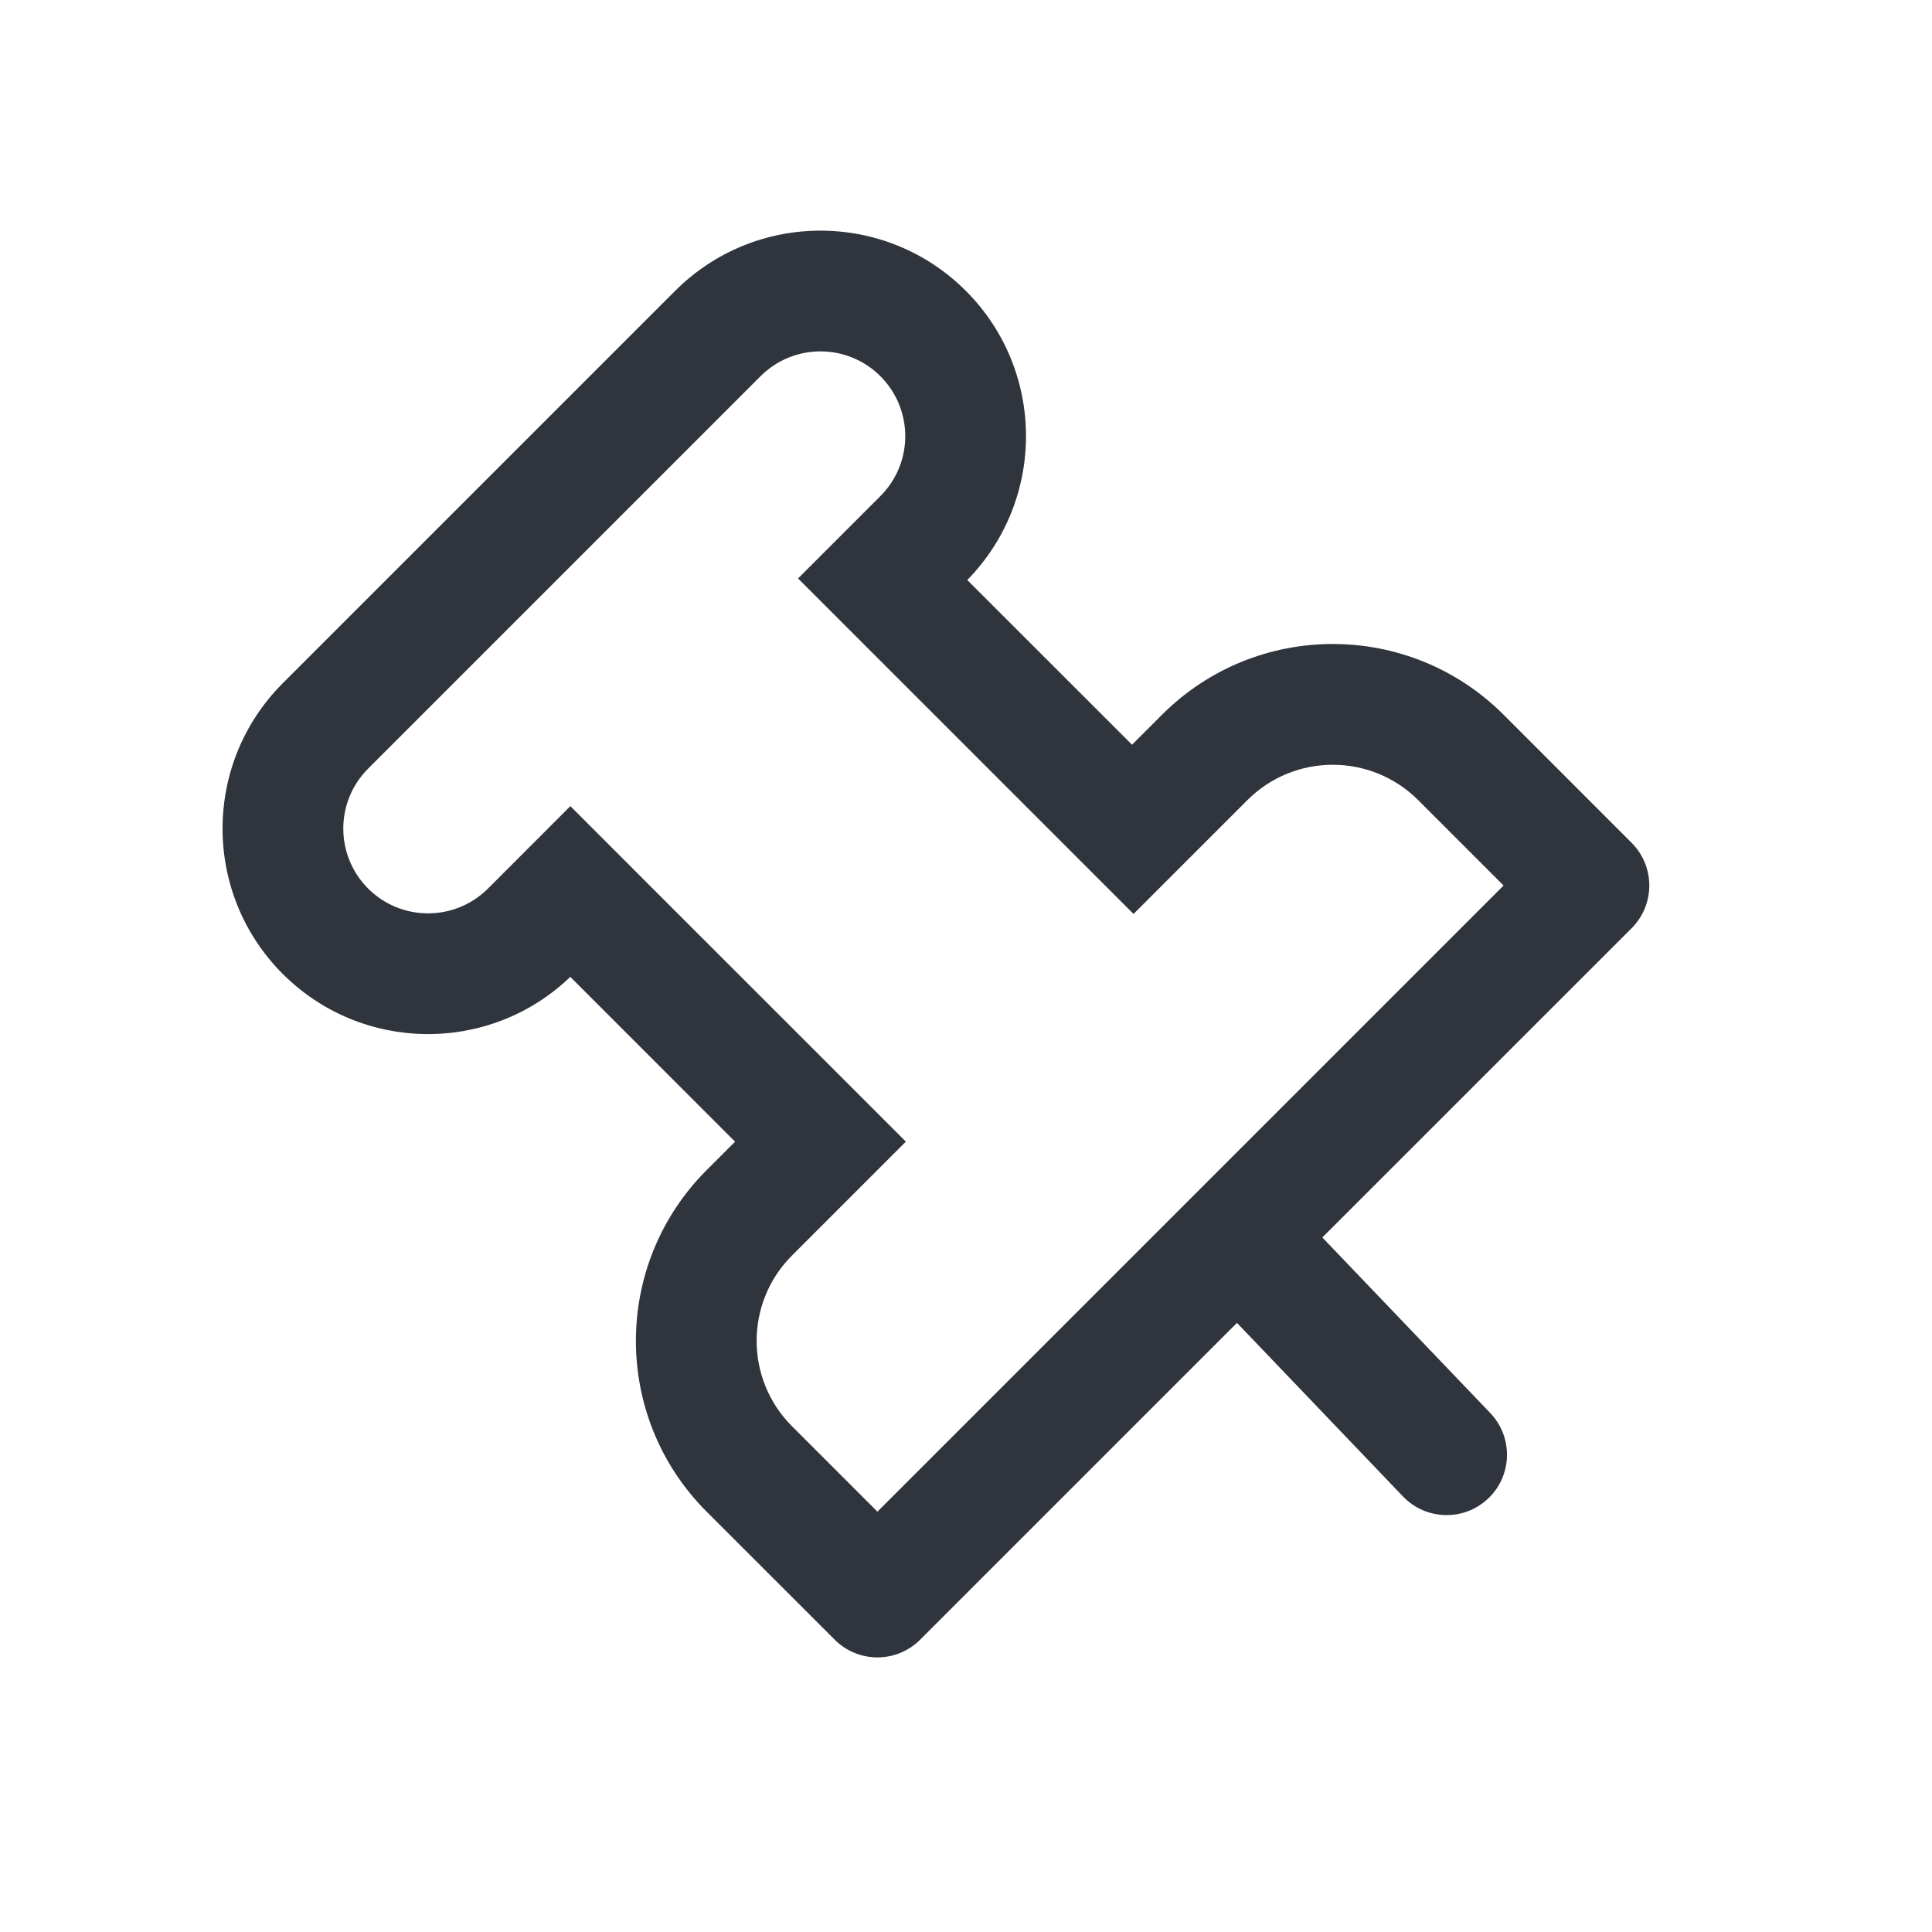
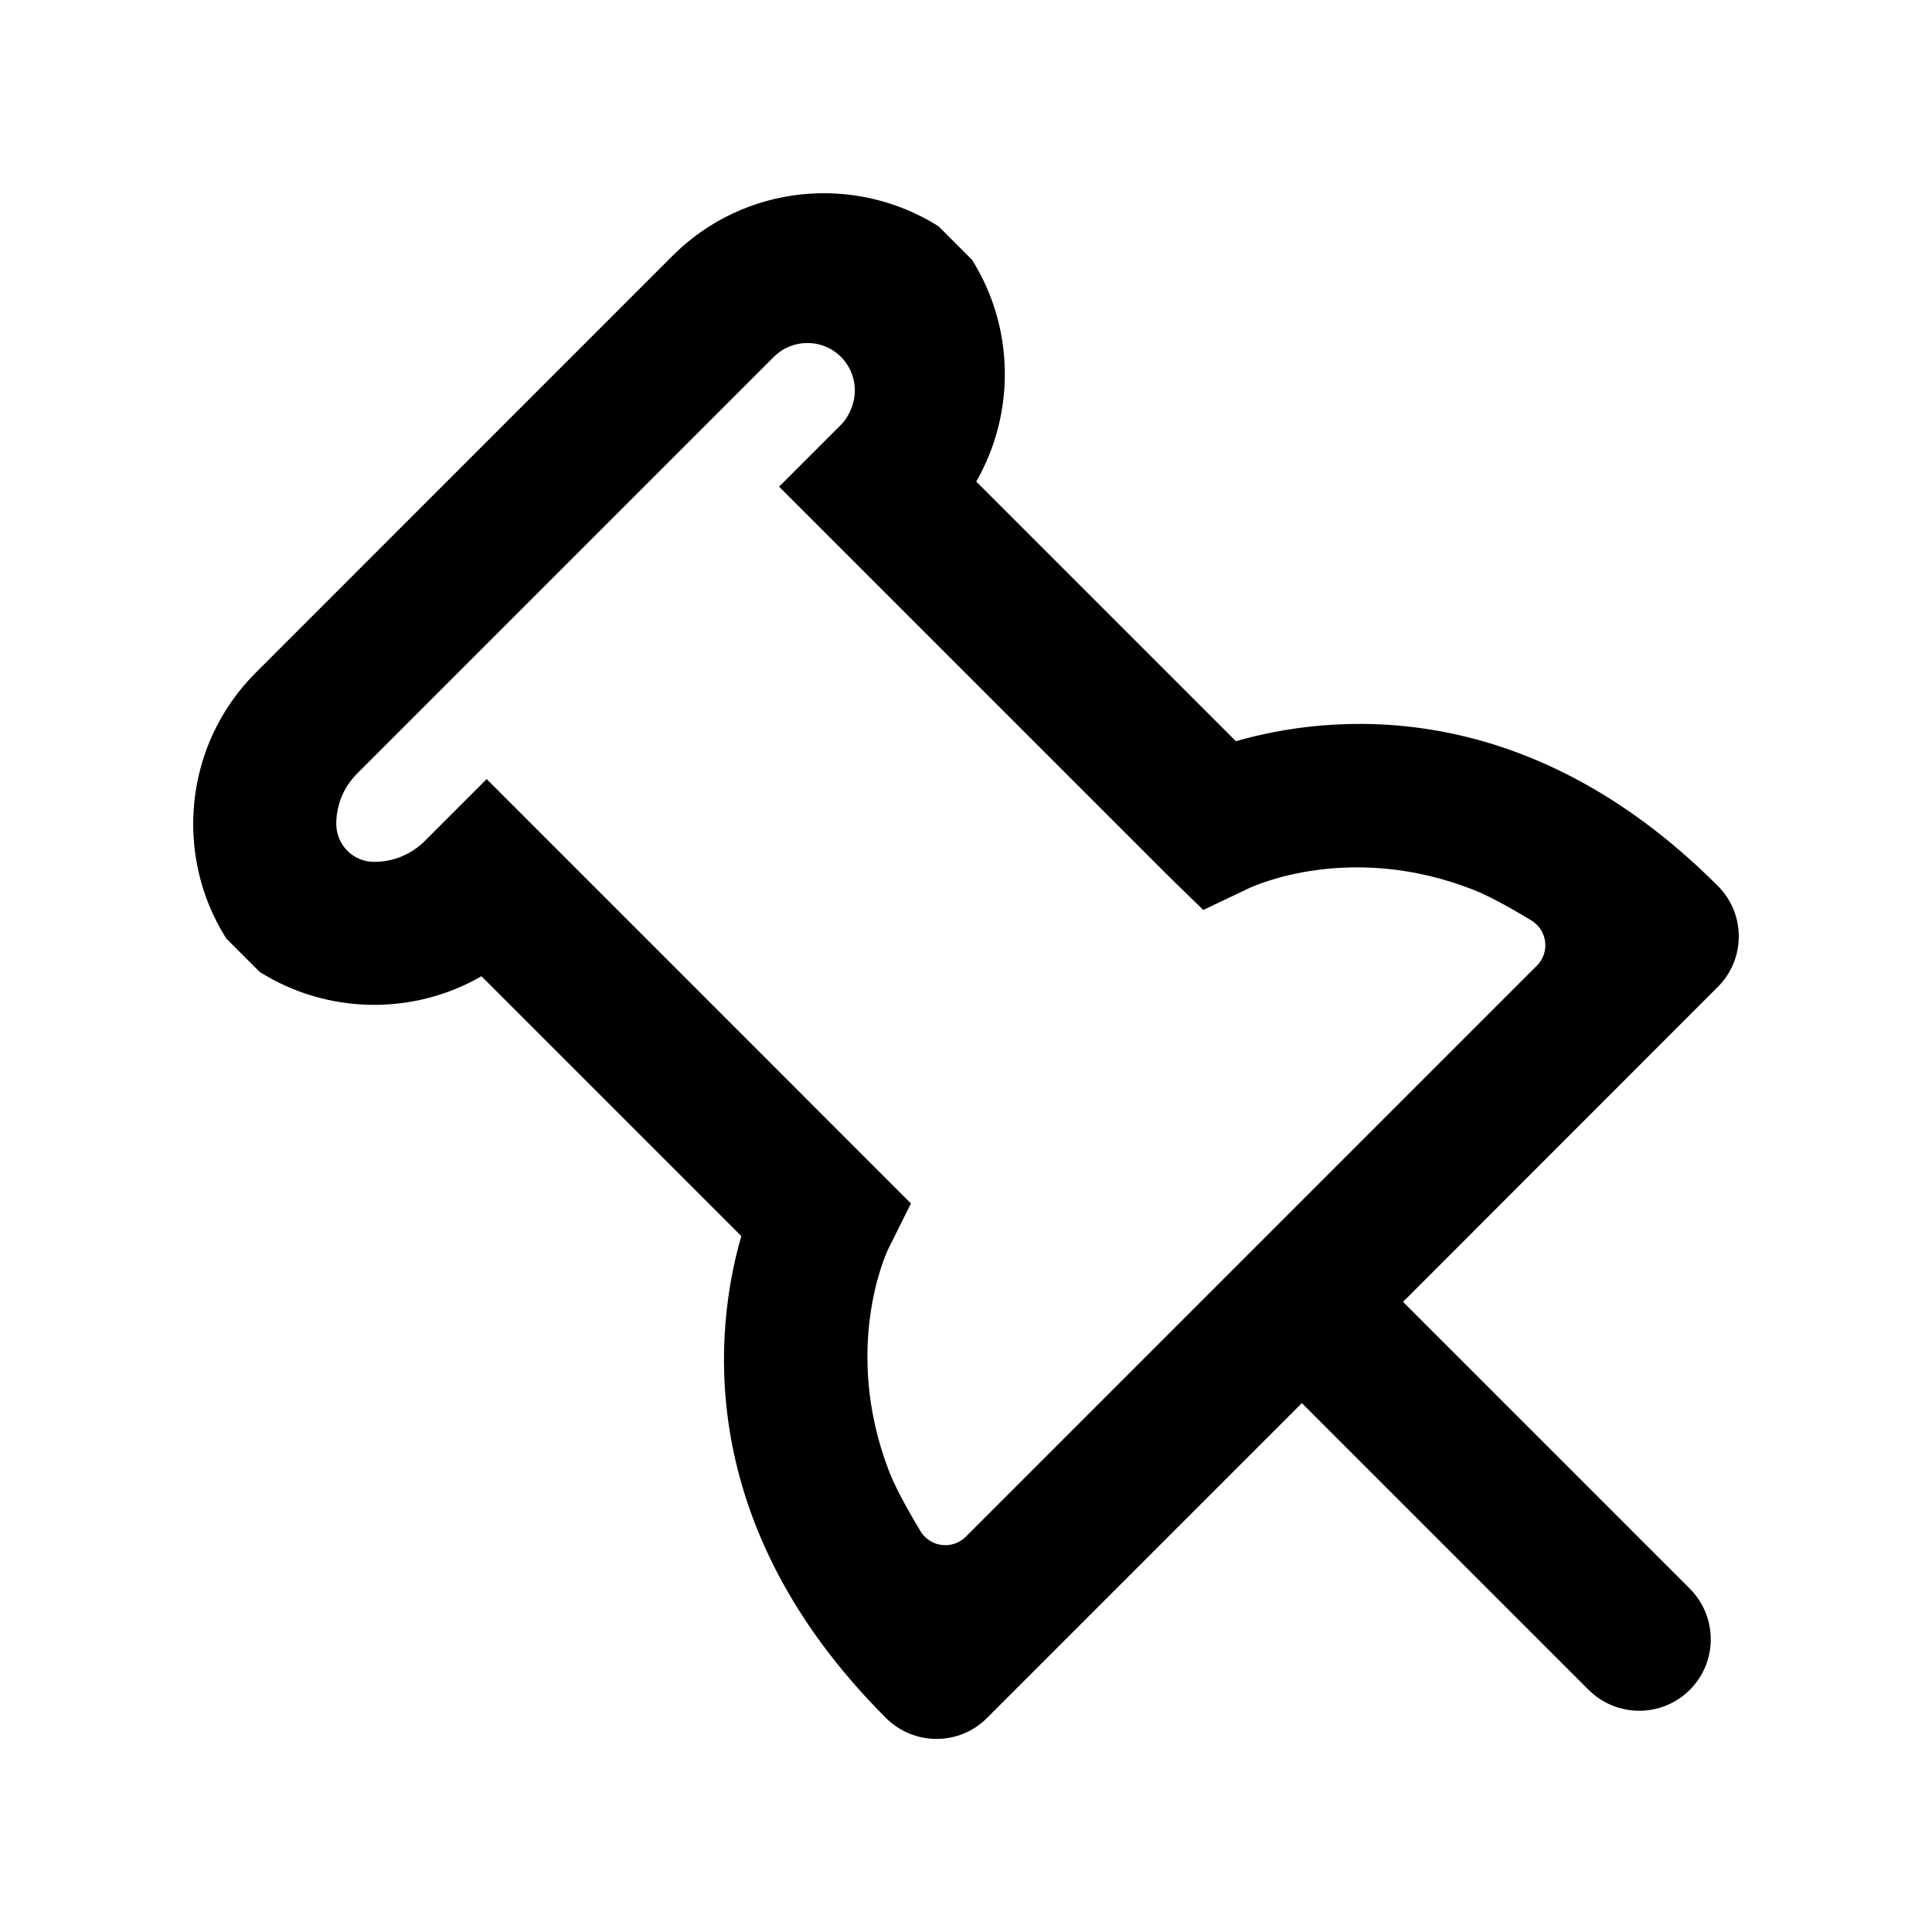
- <svg xmlns="http://www.w3.org/2000/svg" width="32" height="32" viewBox="0 0 32 32" fill="none">
-   <path fill-rule="evenodd" clip-rule="evenodd" d="M12.597 6.231L6.097 12.731C5.549 13.28 5.549 14.168 6.097 14.717C6.645 15.265 7.534 15.265 8.083 14.717L9.447 13.352L10.861 14.767L10.861 14.767L13.59 17.495L13.59 17.495L15.004 18.909L13.118 20.795C12.337 21.576 12.337 22.842 13.118 23.623L14.533 25.038L24.904 14.667L23.489 13.252C22.708 12.472 21.442 12.472 20.661 13.252L18.775 15.138L13.218 9.581L14.582 8.217C15.131 7.668 15.131 6.78 14.582 6.231C14.034 5.683 13.145 5.683 12.597 6.231ZM4.683 11.317C3.354 12.646 3.354 14.802 4.683 16.131C5.996 17.443 8.113 17.46 9.446 16.18L12.175 18.91L11.704 19.381C10.142 20.943 10.142 23.476 11.704 25.038L13.826 27.159C14.216 27.549 14.849 27.549 15.24 27.159L20.488 21.911L23.238 24.786C23.62 25.185 24.253 25.199 24.652 24.817C25.051 24.436 25.065 23.803 24.683 23.404L21.902 20.496L27.025 15.374C27.415 14.983 27.415 14.35 27.025 13.96L24.904 11.838C23.341 10.276 20.809 10.276 19.247 11.838L18.75 12.335L16.021 9.607C17.326 8.275 17.318 6.138 15.997 4.817C14.667 3.488 12.512 3.488 11.183 4.817L4.683 11.317Z" fill="#2F343D" />
+ <svg xmlns="http://www.w3.org/2000/svg" viewBox="0 0 20 20">
+   <path d="M9.43,12.458 L5.038,8.065 L4.399,8.704 C4.259,8.845 4.072,8.922 3.873,8.922 C3.873,8.922 3.873,8.922 3.873,8.922 L3.873,8.922 C3.665,8.922 3.494,8.76 3.482,8.552 C3.481,8.544 3.481,8.537 3.481,8.53 C3.481,8.332 3.558,8.148 3.694,8.011 L8.011,3.694 C8.011,3.694 8.011,3.694 8.011,3.694 L8.011,3.694 C8.203,3.503 8.514,3.503 8.705,3.694 C8.838,3.827 8.884,4.024 8.822,4.202 C8.795,4.282 8.755,4.348 8.704,4.399 L8.065,5.038 L12.08,9.053 L12.456,9.42 L12.929,9.195 C12.985,9.169 13.98,8.712 15.253,9.211 C15.395,9.267 15.595,9.373 15.852,9.528 L15.852,9.528 C15.994,9.614 16.04,9.798 15.954,9.94 C15.942,9.961 15.927,9.98 15.909,9.997 L9.998,15.908 C9.881,16.025 9.691,16.025 9.574,15.908 C9.556,15.891 9.541,15.872 9.529,15.851 C9.365,15.578 9.255,15.368 9.199,15.219 C8.721,13.963 9.169,12.986 9.192,12.936 L9.43,12.458 Z M17.783,9.171 C15.771,7.157 13.73,7.403 12.794,7.673 L10.106,4.985 C10.515,4.273 10.5,3.385 10.062,2.689 L9.715,2.342 C8.855,1.8 7.708,1.903 6.962,2.648 L2.647,6.964 C1.902,7.709 1.8,8.859 2.342,9.715 L2.688,10.061 C3.386,10.501 4.276,10.515 4.984,10.106 L7.674,12.796 C7.404,13.73 7.157,15.77 9.171,17.784 L9.171,17.784 C9.46,18.073 9.928,18.074 10.217,17.785 C10.217,17.785 10.217,17.785 10.217,17.785 L13.477,14.525 L16.445,17.493 C16.735,17.782 17.204,17.782 17.493,17.493 L17.493,17.493 C17.782,17.204 17.782,16.736 17.493,16.446 C17.493,16.446 17.493,16.446 17.493,16.446 L14.524,13.477 L17.783,10.216 C18.072,9.928 18.072,9.459 17.783,9.171 Z" />
</svg>
